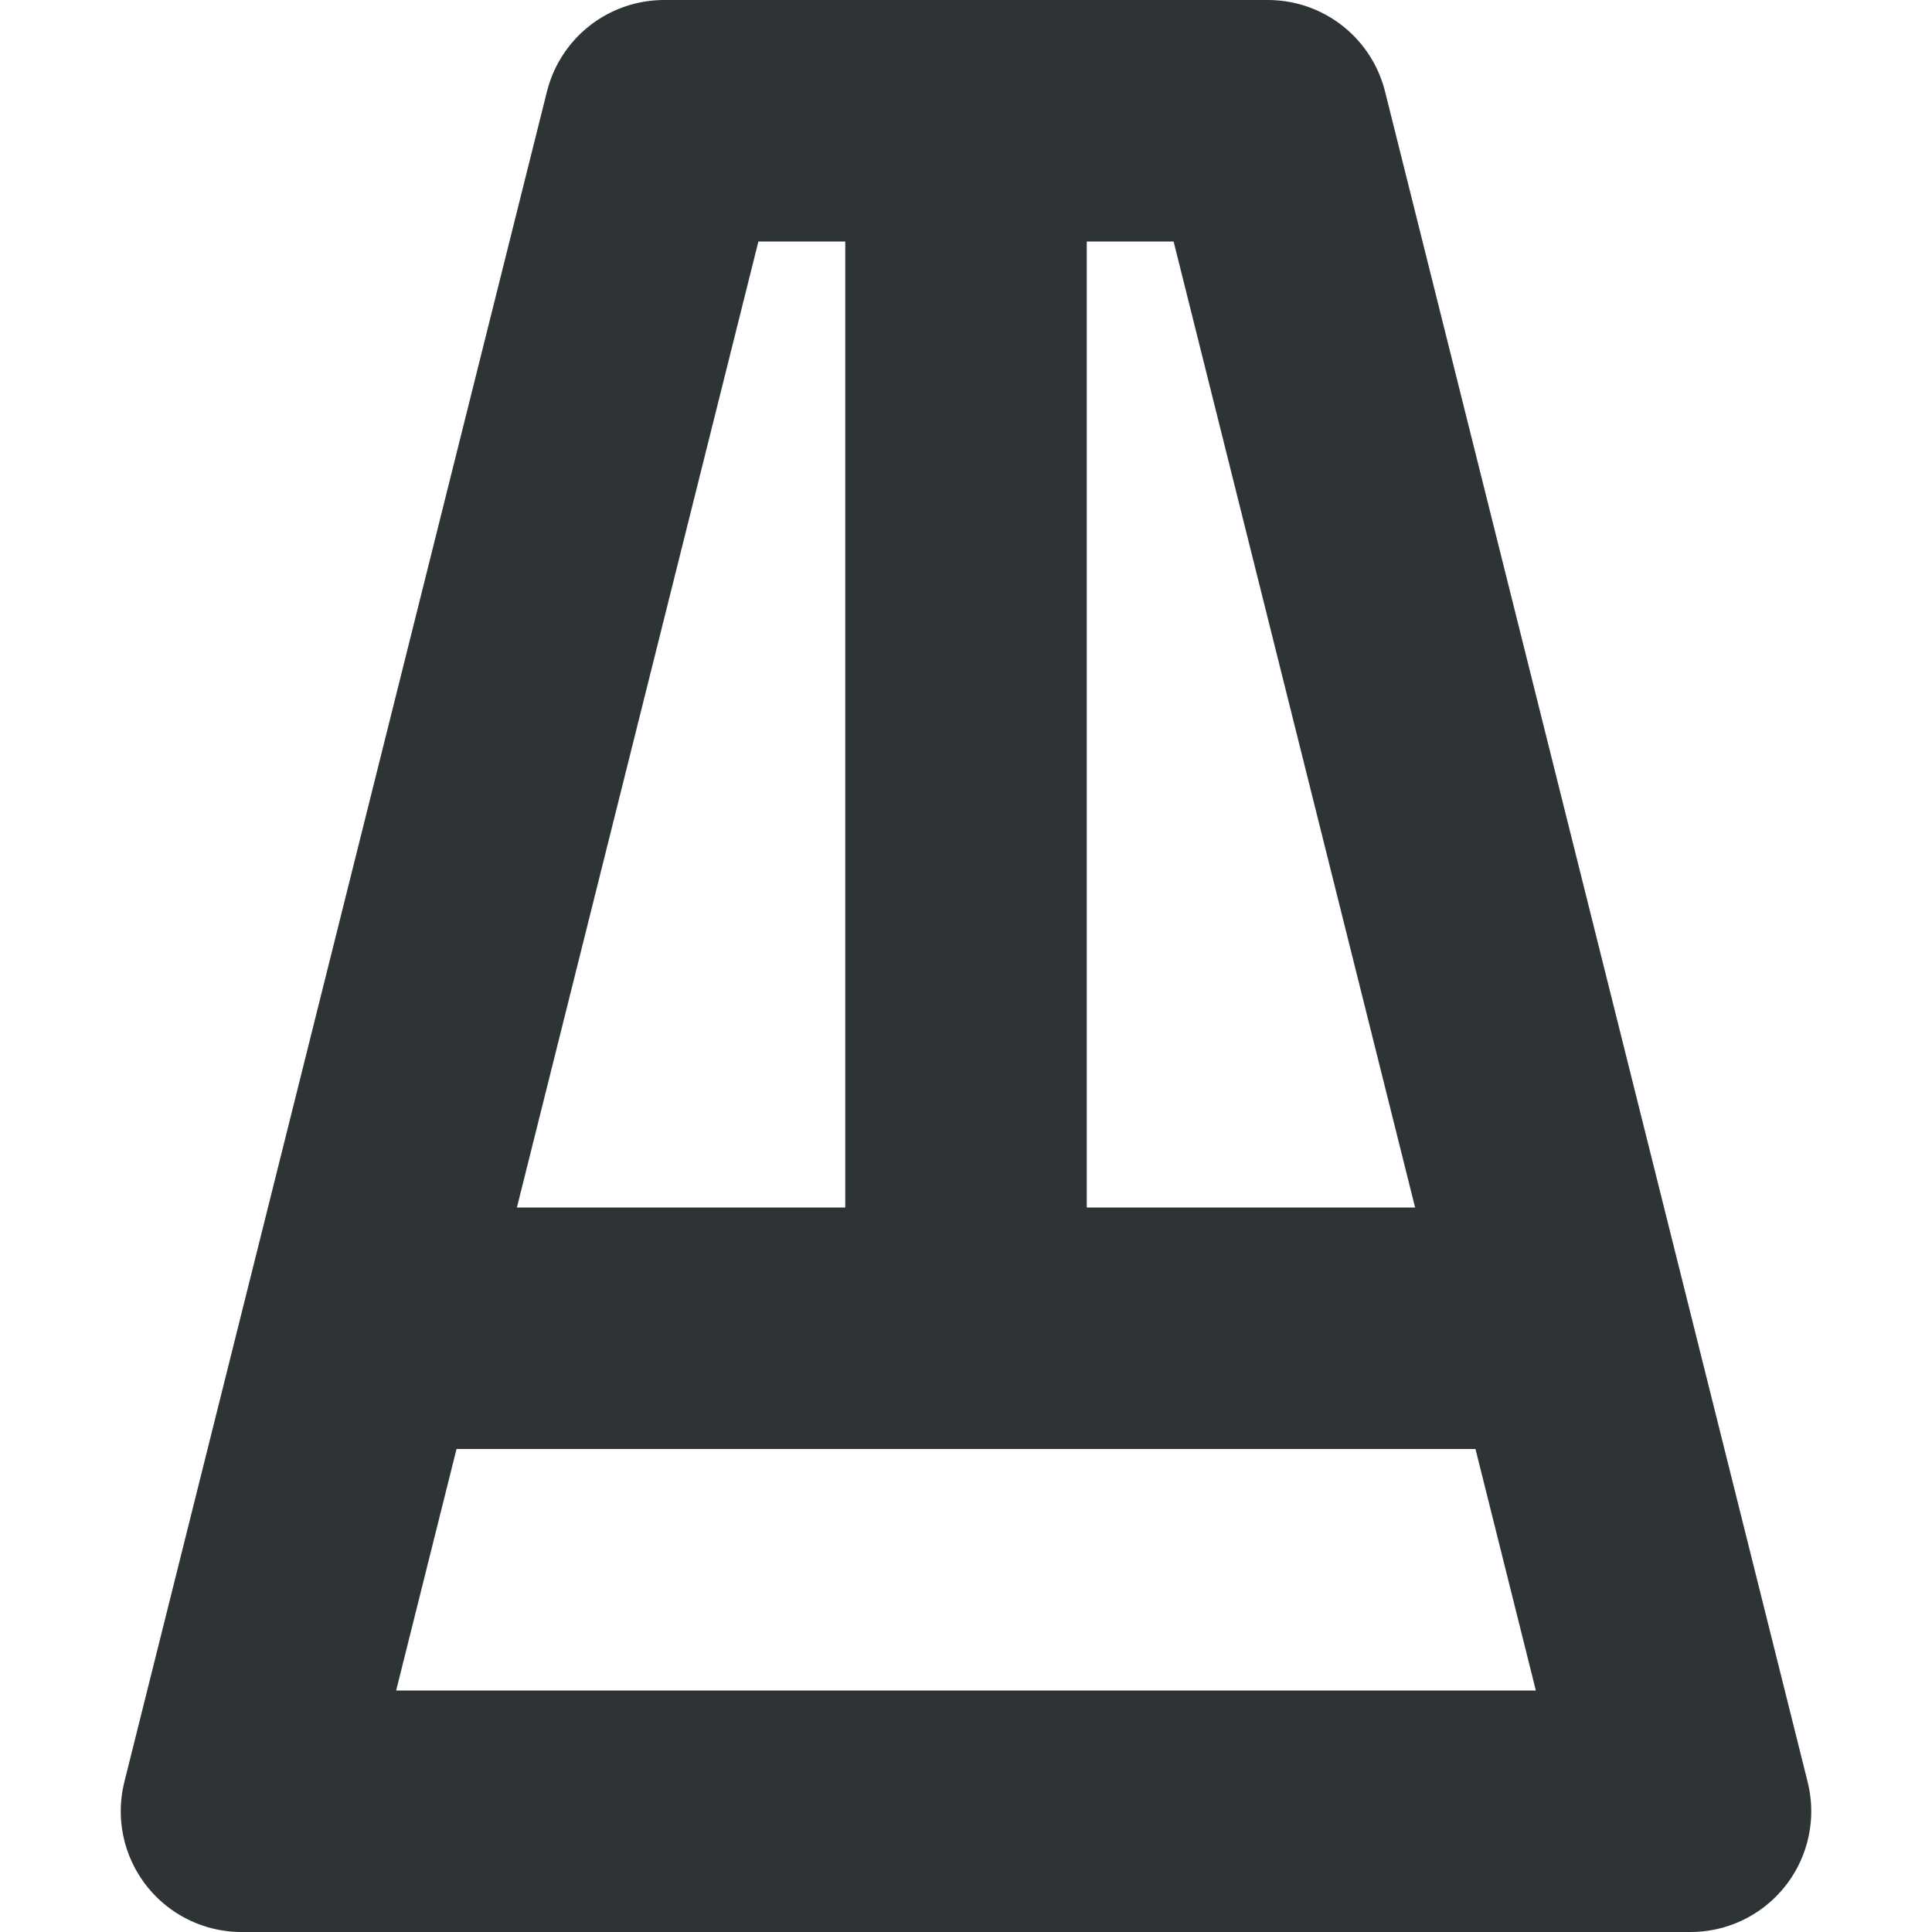
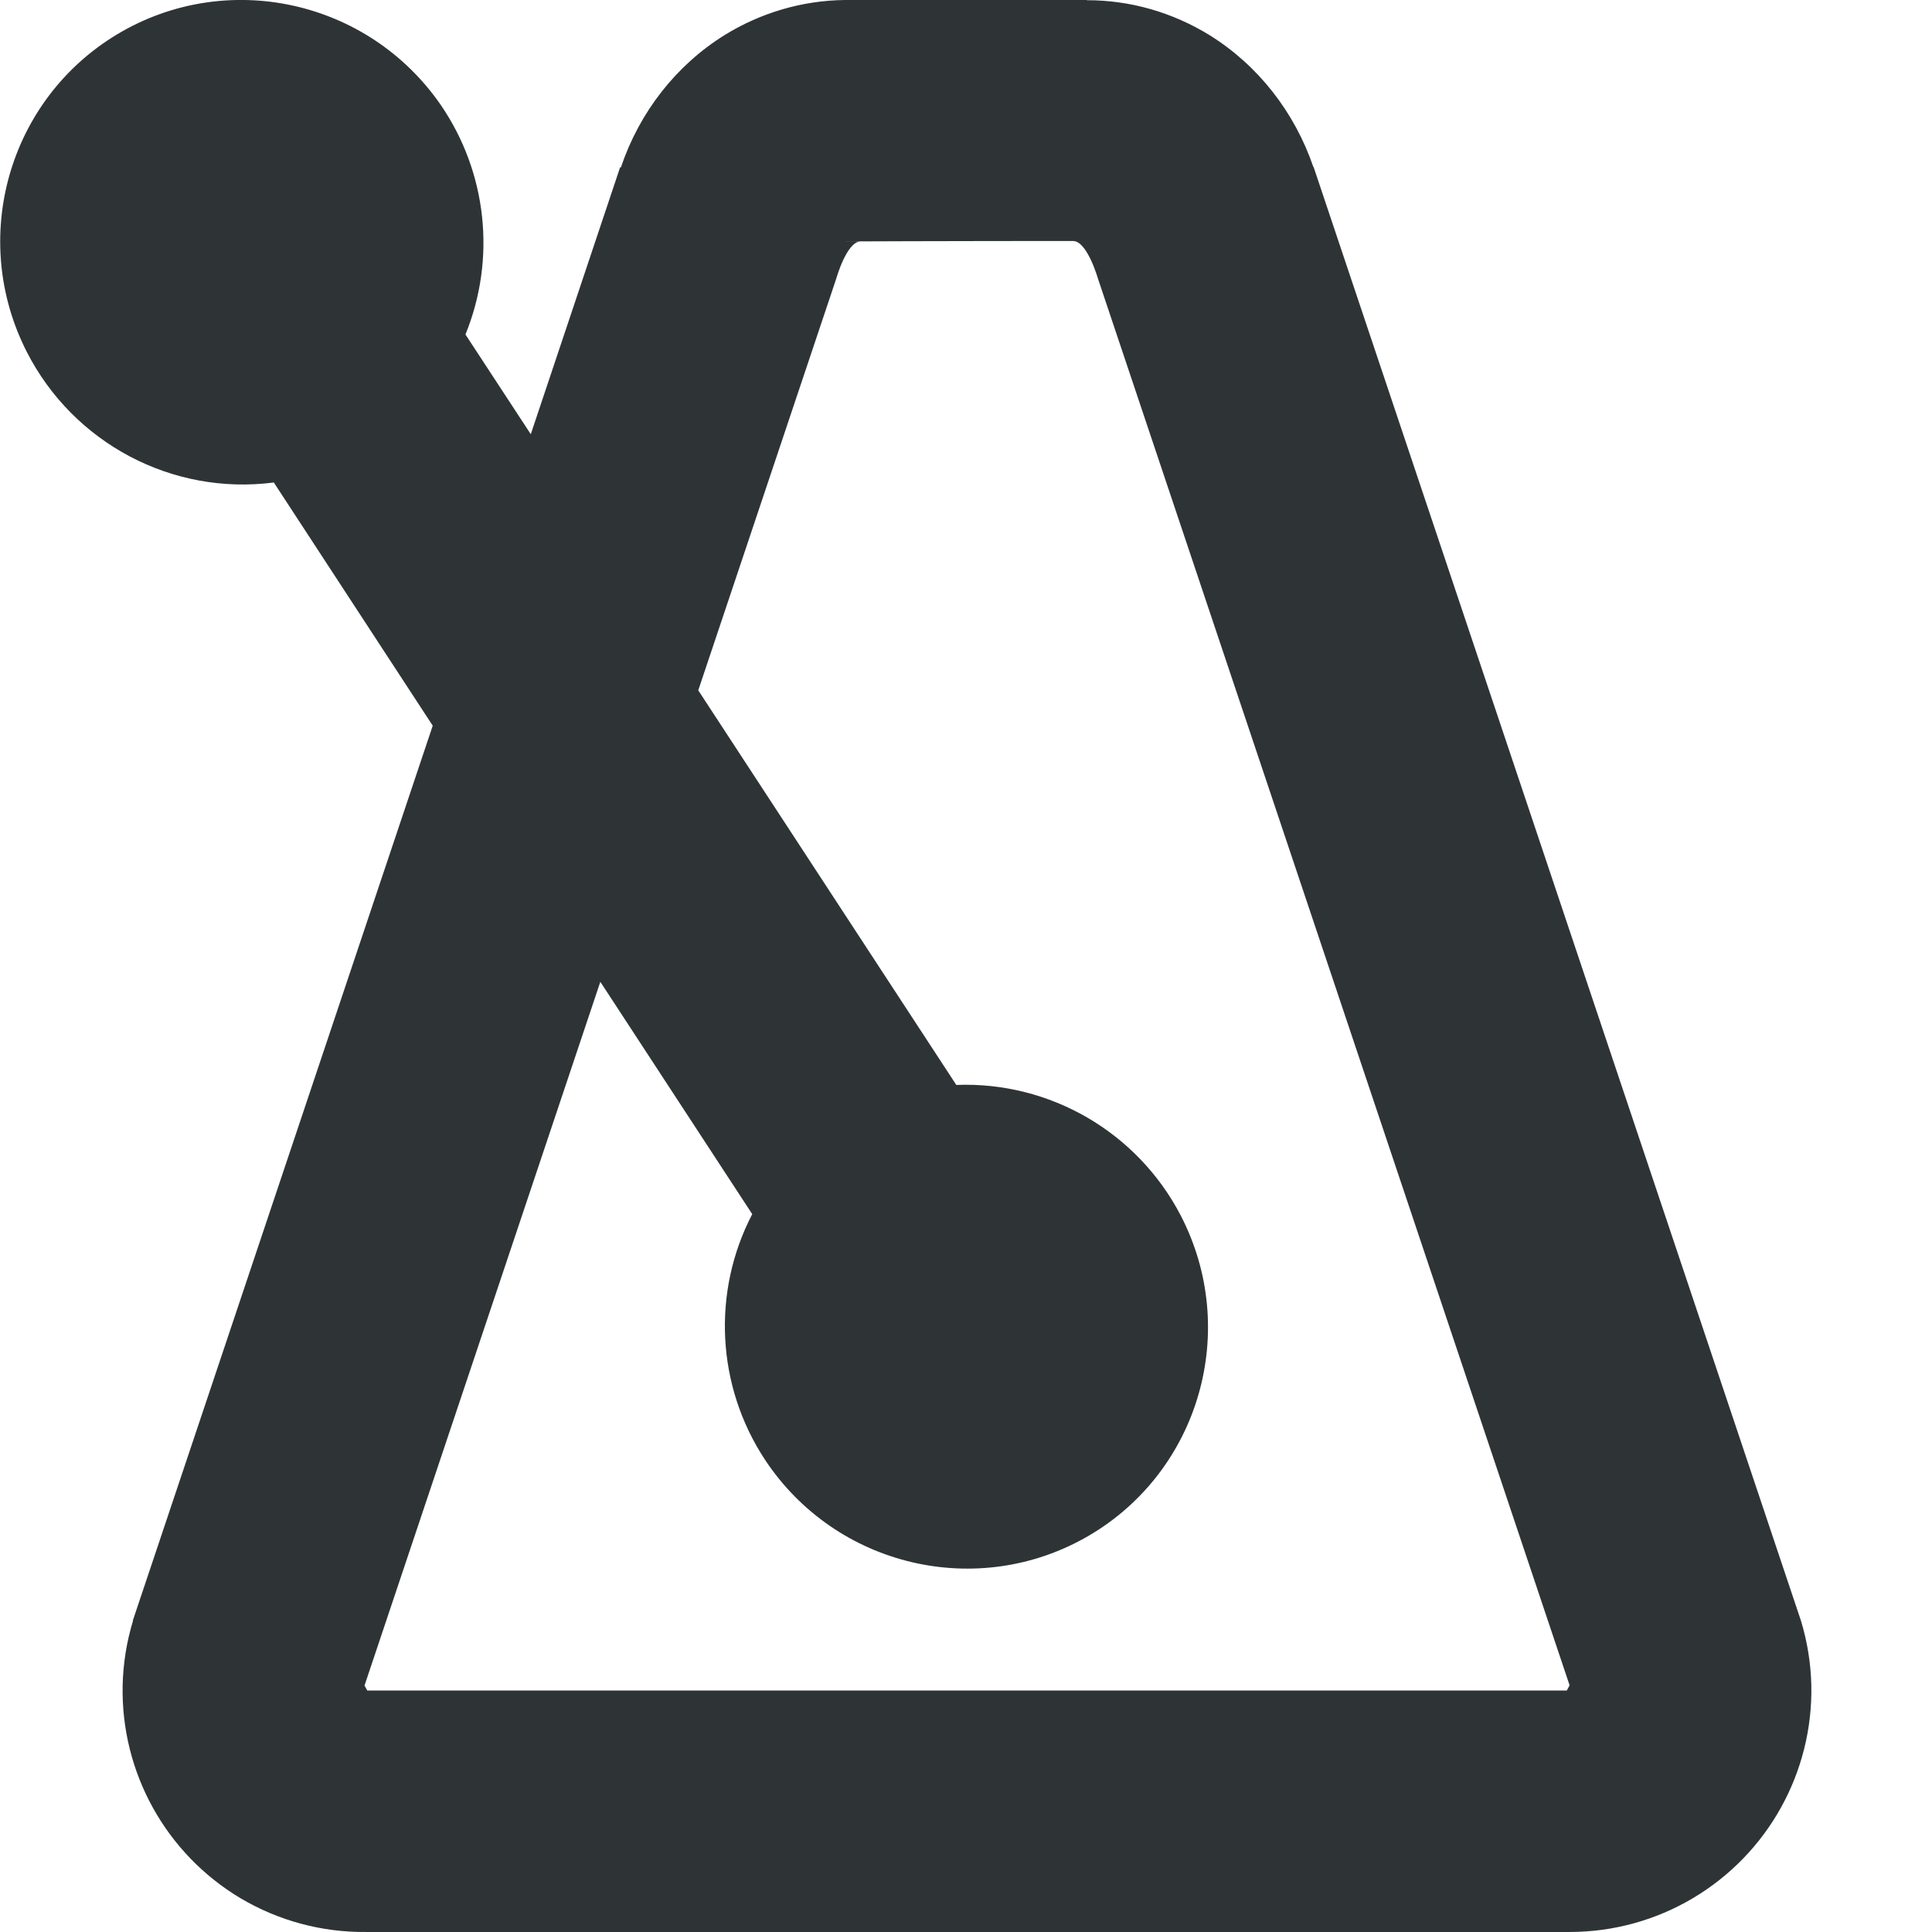
- <svg xmlns="http://www.w3.org/2000/svg" width="16" height="16" version="1.1">
-   <path d="m2 15h12l-3.5-14h-5z" fill="none" stroke="#2e3436" stroke-linejoin="round" stroke-width="2" />
-   <path d="m12.5 11h-9" fill="none" stroke="#2e3436" stroke-linejoin="round" stroke-width="2" />
-   <path d="m8 11v-10" fill="none" stroke="#2e3436" stroke-width="2" />
+ <svg xmlns="http://www.w3.org/2000/svg" height="16px" viewBox="0 0 16 16" width="16px" version="1.1" id="svg6">
+   <defs id="defs10" />
+   <path id="path1627" fill="#2e3436" style="stroke-width:1.106" class="UnoptimicedTransforms" d="M 7.41,1.983e-4 C 7.124,0.002 6.795,0.022 6.537,0.149 6.037,0.395 5.571,0.849 5.355,1.33 4.812,2.54 4.377,3.491 3.978,4.36 l -0.098,-0.094 C 4.088,3.606 3.89,2.887 3.375,2.426 2.655,1.783 1.552,1.84 0.902,2.553 0.251,3.266 0.297,4.37 1.004,5.028 1.484,5.472 2.172,5.613 2.789,5.393 l 0.5,0.475 c -0.519,1.133 -0.964,2.115 -1.445,3.25 -0.53,1.334 -0.973,1.832 -0.838,3.33 0.068,1.465 0.909,3.1 2.441,3.447 0.94,0.183 1.905,0.07 2.857,0.102 1.897,-0.009 3.797,0.018 5.693,-0.016 1.139,-0.056 2.136,-0.844 2.564,-1.885 C 15.216,12.722 15.118,10.963 14.447,9.633 13.387,7.092 11.762,4.244 10.224,1.315 9.889,0.675 9.33,0.402 8.758,0.156 8.423,0.013 8.211,1.983e-4 7.678,1.983e-4 c -0.081,0 -0.172,-7.4311399e-4 -0.268,0 z m 0.467,2.094 c 0.67,-0.003 0.844,0.609 1.086,1.119 0.194,0.409 2.888,5.814 4.051,8.723 0.167,0.817 -0.262,1.802 -1.092,2.057 -2.507,0.013 -5.016,-0.021 -7.523,-0.029 C 3.559,13.806 2.863,12.91 3.14,12.049 3.441,10.97 3.991,9.979 4.392,8.934 4.567,8.51 4.78,8.006 4.998,7.492 l 1.207,1.146 c -0.191,0.63 -0.014,1.313 0.457,1.771 0.692,0.671 1.796,0.66 2.475,-0.025 0.678,-0.686 0.678,-1.789 0,-2.475 C 8.652,7.421 7.926,7.259 7.279,7.496 L 5.656,5.953 C 6.219,4.645 6.73,3.471 6.847,3.192 7.057,2.693 7.18,2.091 7.877,2.094 Z m 29.555,6.406 c -0.352,0.004 -0.697,0.105 -1,0.293 -0.398,0.249 -0.701,0.636 -0.855,1.094 l -0.006,-0.002 -0.74,2.211 -0.541,-0.826 C 34.546,10.643 34.469,9.927 34.084,9.367 33.482,8.498 32.312,8.242 31.408,8.783 c -0.903,0.541 -1.231,1.692 -0.75,2.633 0.387,0.756 1.205,1.189 2.045,1.08 l 1.316,2.014 -2.484,7.412 h 0.002 c -0.053,0.174 -0.082,0.355 -0.086,0.537 -0.015,0.72 0.358,1.393 0.977,1.762 0.314,0.186 0.674,0.283 1.039,0.279 h 9.969 c 0.36,-2.61e-4 0.712,-0.097 1.021,-0.281 0.619,-0.368 0.993,-1.04 0.979,-1.76 -0.004,-0.182 -0.033,-0.363 -0.086,-0.537 L 41.314,9.883 h -0.002 C 41.156,9.427 40.853,9.041 40.455,8.793 40.146,8.602 39.794,8.501 39.435,8.502 v -0.002 h -2 c -0.001,-1.3e-6 -0.003,-1.3e-6 -0.004,0 z m 0.09,2 c -0.507,3.9e-5 1.134,-0.005 1.801,-0.004 0.116,1.34e-4 0.205,0.311 0.205,0.311 l 3.906,11.65 -0.023,0.043 h -9.934 l -0.023,-0.041 1.953,-5.828 1.258,1.924 c -0.336,0.645 -0.296,1.424 0.105,2.033 0.588,0.89 1.767,1.166 2.684,0.629 0.917,-0.538 1.25,-1.703 0.76,-2.65 -0.359,-0.691 -1.084,-1.112 -1.859,-1.082 l -2.137,-3.268 1.143,-3.41 c 0,0 0.086,-0.307 0.201,-0.307 z" transform="translate(-30.43532,-8.500198)" />
</svg>
